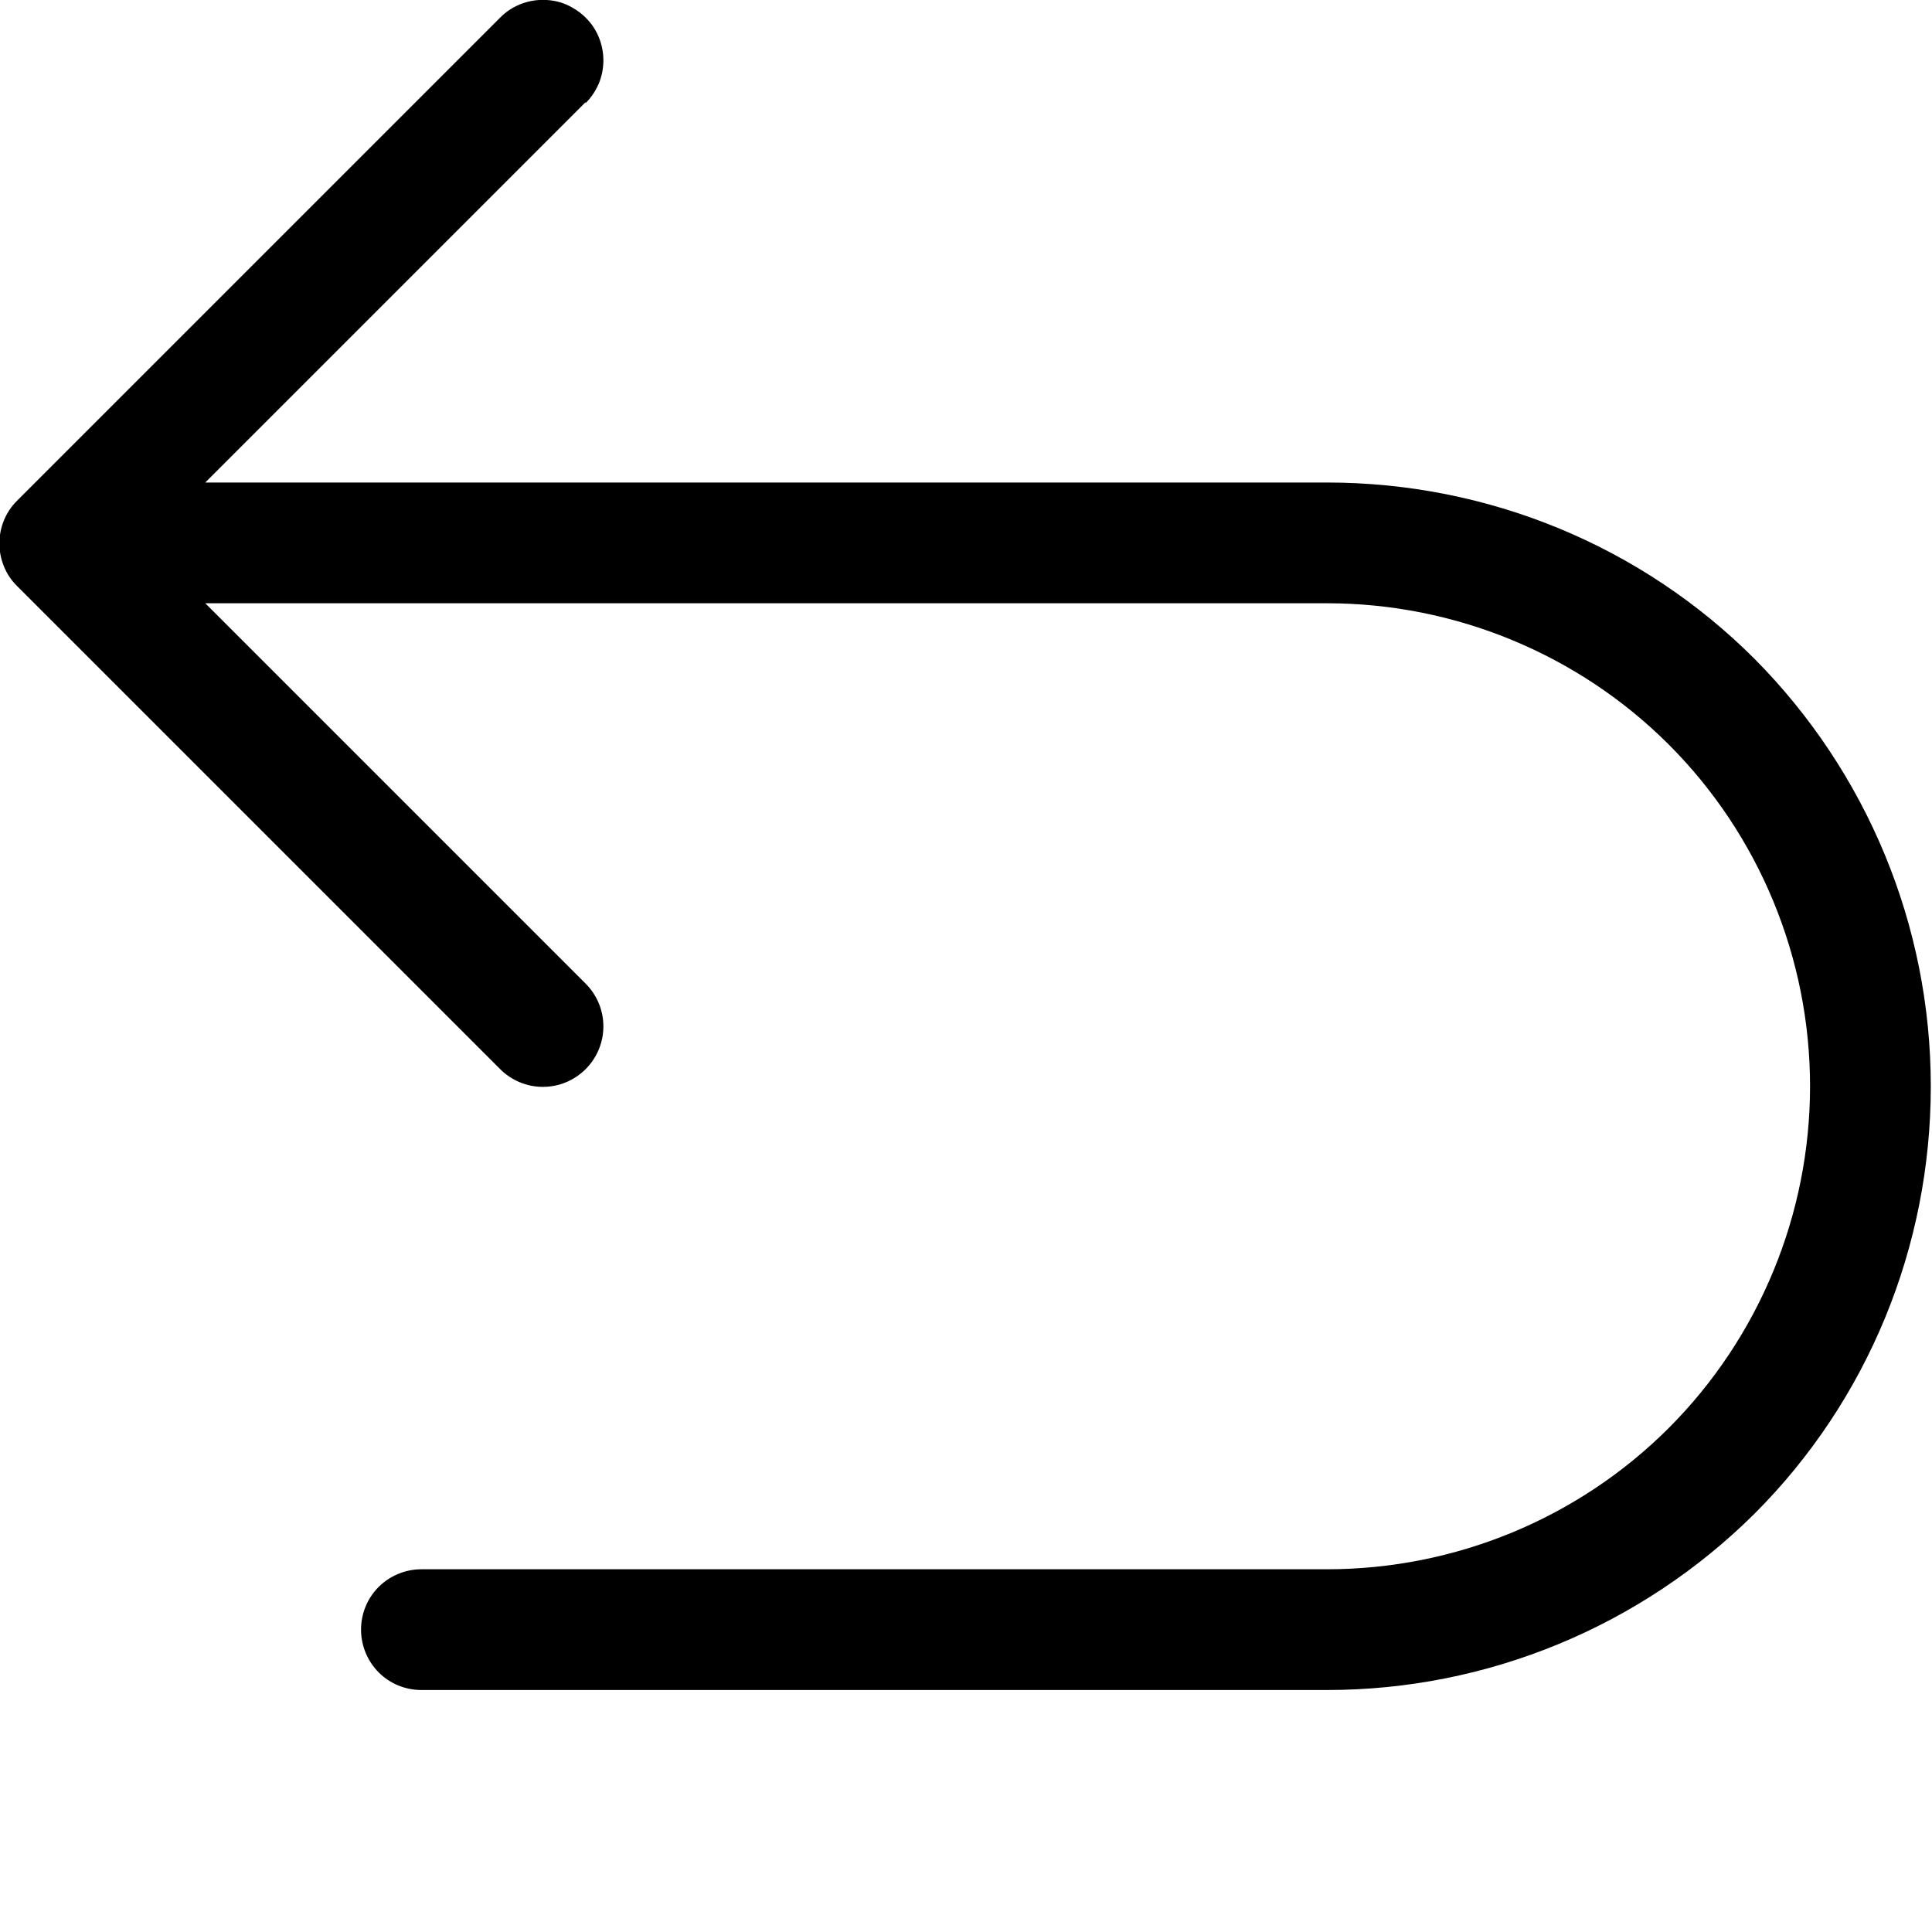
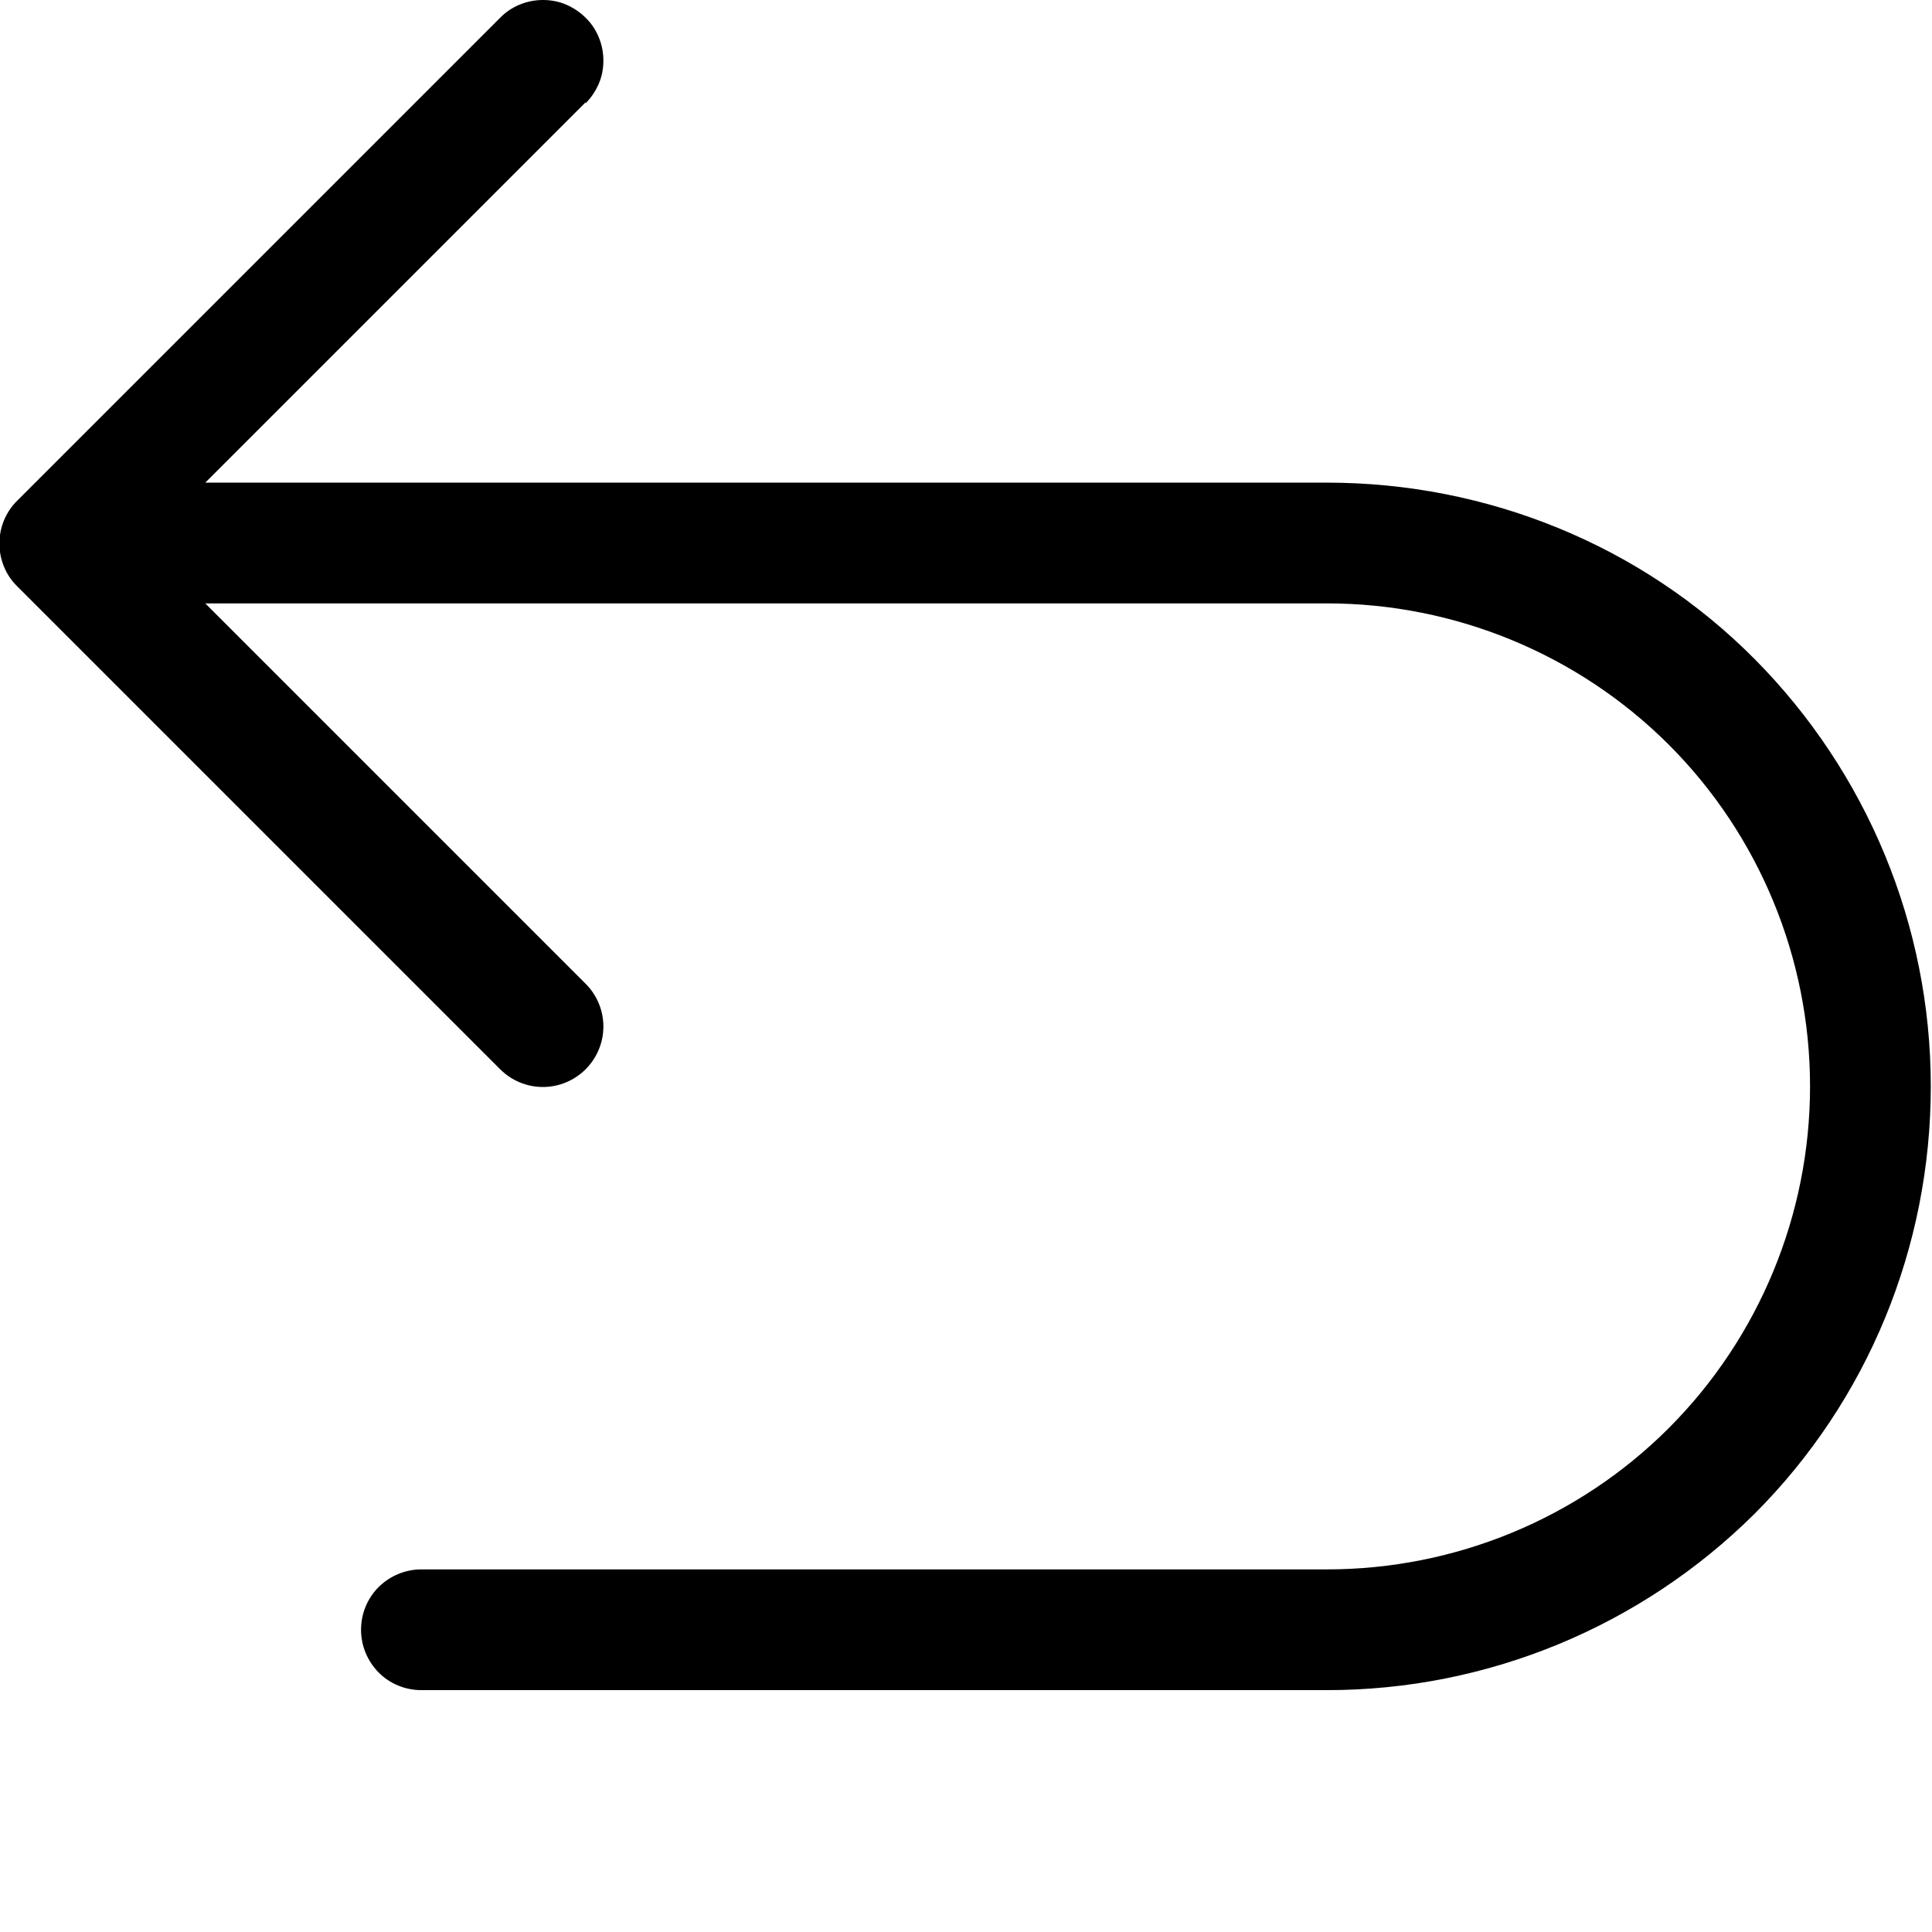
<svg xmlns="http://www.w3.org/2000/svg" fill="none" viewBox="0 0 16 16">
-   <path d="m4.85 0.854c0.046-0.046 0.083-0.102 0.109-0.162 0.025-0.061 0.038-0.126 0.038-0.192s-0.013-0.131-0.038-0.192c-0.025-0.061-0.062-0.116-0.109-0.162-0.046-0.046-0.102-0.083-0.162-0.109s-0.126-0.038-0.192-0.038c-0.066 1e-9 -0.131 0.013-0.192 0.038-0.061 0.025-0.116 0.062-0.162 0.109l-4 4c-0.047 0.046-0.084 0.102-0.109 0.162-0.025 0.061-0.038 0.126-0.038 0.192s0.013 0.131 0.038 0.192c0.025 0.061 0.062 0.116 0.109 0.162l4 4c0.094 0.094 0.221 0.147 0.354 0.147 0.133 0 0.26-0.053 0.354-0.147s0.147-0.221 0.147-0.354c0-0.133-0.053-0.26-0.147-0.354l-3.15-3.15h9.29c1.06 0 2.08 0.421 2.83 1.17 0.75 0.75 1.17 1.77 1.17 2.83 0 1.06-0.421 2.08-1.17 2.83-0.75 0.75-1.77 1.17-2.83 1.17h-7.5c-0.133 0-0.26 0.053-0.354 0.146-0.094 0.094-0.146 0.221-0.146 0.354s0.053 0.26 0.146 0.354c0.094 0.094 0.221 0.146 0.354 0.146h7.5c1.33 0 2.6-0.527 3.54-1.46 0.938-0.938 1.46-2.21 1.46-3.54 0-1.33-0.527-2.6-1.46-3.54-0.938-0.938-2.21-1.46-3.54-1.46h-9.29l3.15-3.15z" fill="#000" />
+   <path d="m4.85 0.855c0.046-0.046 0.083-0.102 0.109-0.162s0.038-0.126 0.038-0.192c0-0.066-0.013-0.131-0.038-0.192-0.025-0.061-0.062-0.116-0.109-0.162-0.046-0.046-0.102-0.083-0.162-0.109s-0.126-0.038-0.192-0.038c-0.066 9.8e-10 -0.131 0.013-0.192 0.038s-0.116 0.062-0.162 0.109l-4 4c-0.047 0.046-0.084 0.102-0.109 0.162-0.025 0.061-0.038 0.126-0.038 0.192s0.013 0.131 0.038 0.192c0.025 0.061 0.062 0.116 0.109 0.162l4 4c0.094 0.094 0.221 0.147 0.354 0.147 0.133 0 0.26-0.053 0.354-0.147 0.094-0.094 0.147-0.221 0.147-0.354 0-0.133-0.053-0.26-0.147-0.354l-3.15-3.15h9.29c1.06 0 2.08 0.421 2.83 1.17 0.75 0.75 1.17 1.77 1.17 2.83 0 1.06-0.421 2.08-1.17 2.83-0.75 0.75-1.77 1.17-2.83 1.17h-7.5c-0.133 0-0.26 0.053-0.354 0.146-0.094 0.094-0.146 0.221-0.146 0.354s0.053 0.26 0.146 0.354 0.221 0.146 0.354 0.146h7.5c1.33 0 2.6-0.527 3.54-1.46 0.938-0.938 1.46-2.21 1.46-3.54 0-1.33-0.527-2.6-1.46-3.54s-2.21-1.46-3.54-1.46h-9.29l3.15-3.15z" fill="#000" />
</svg>
